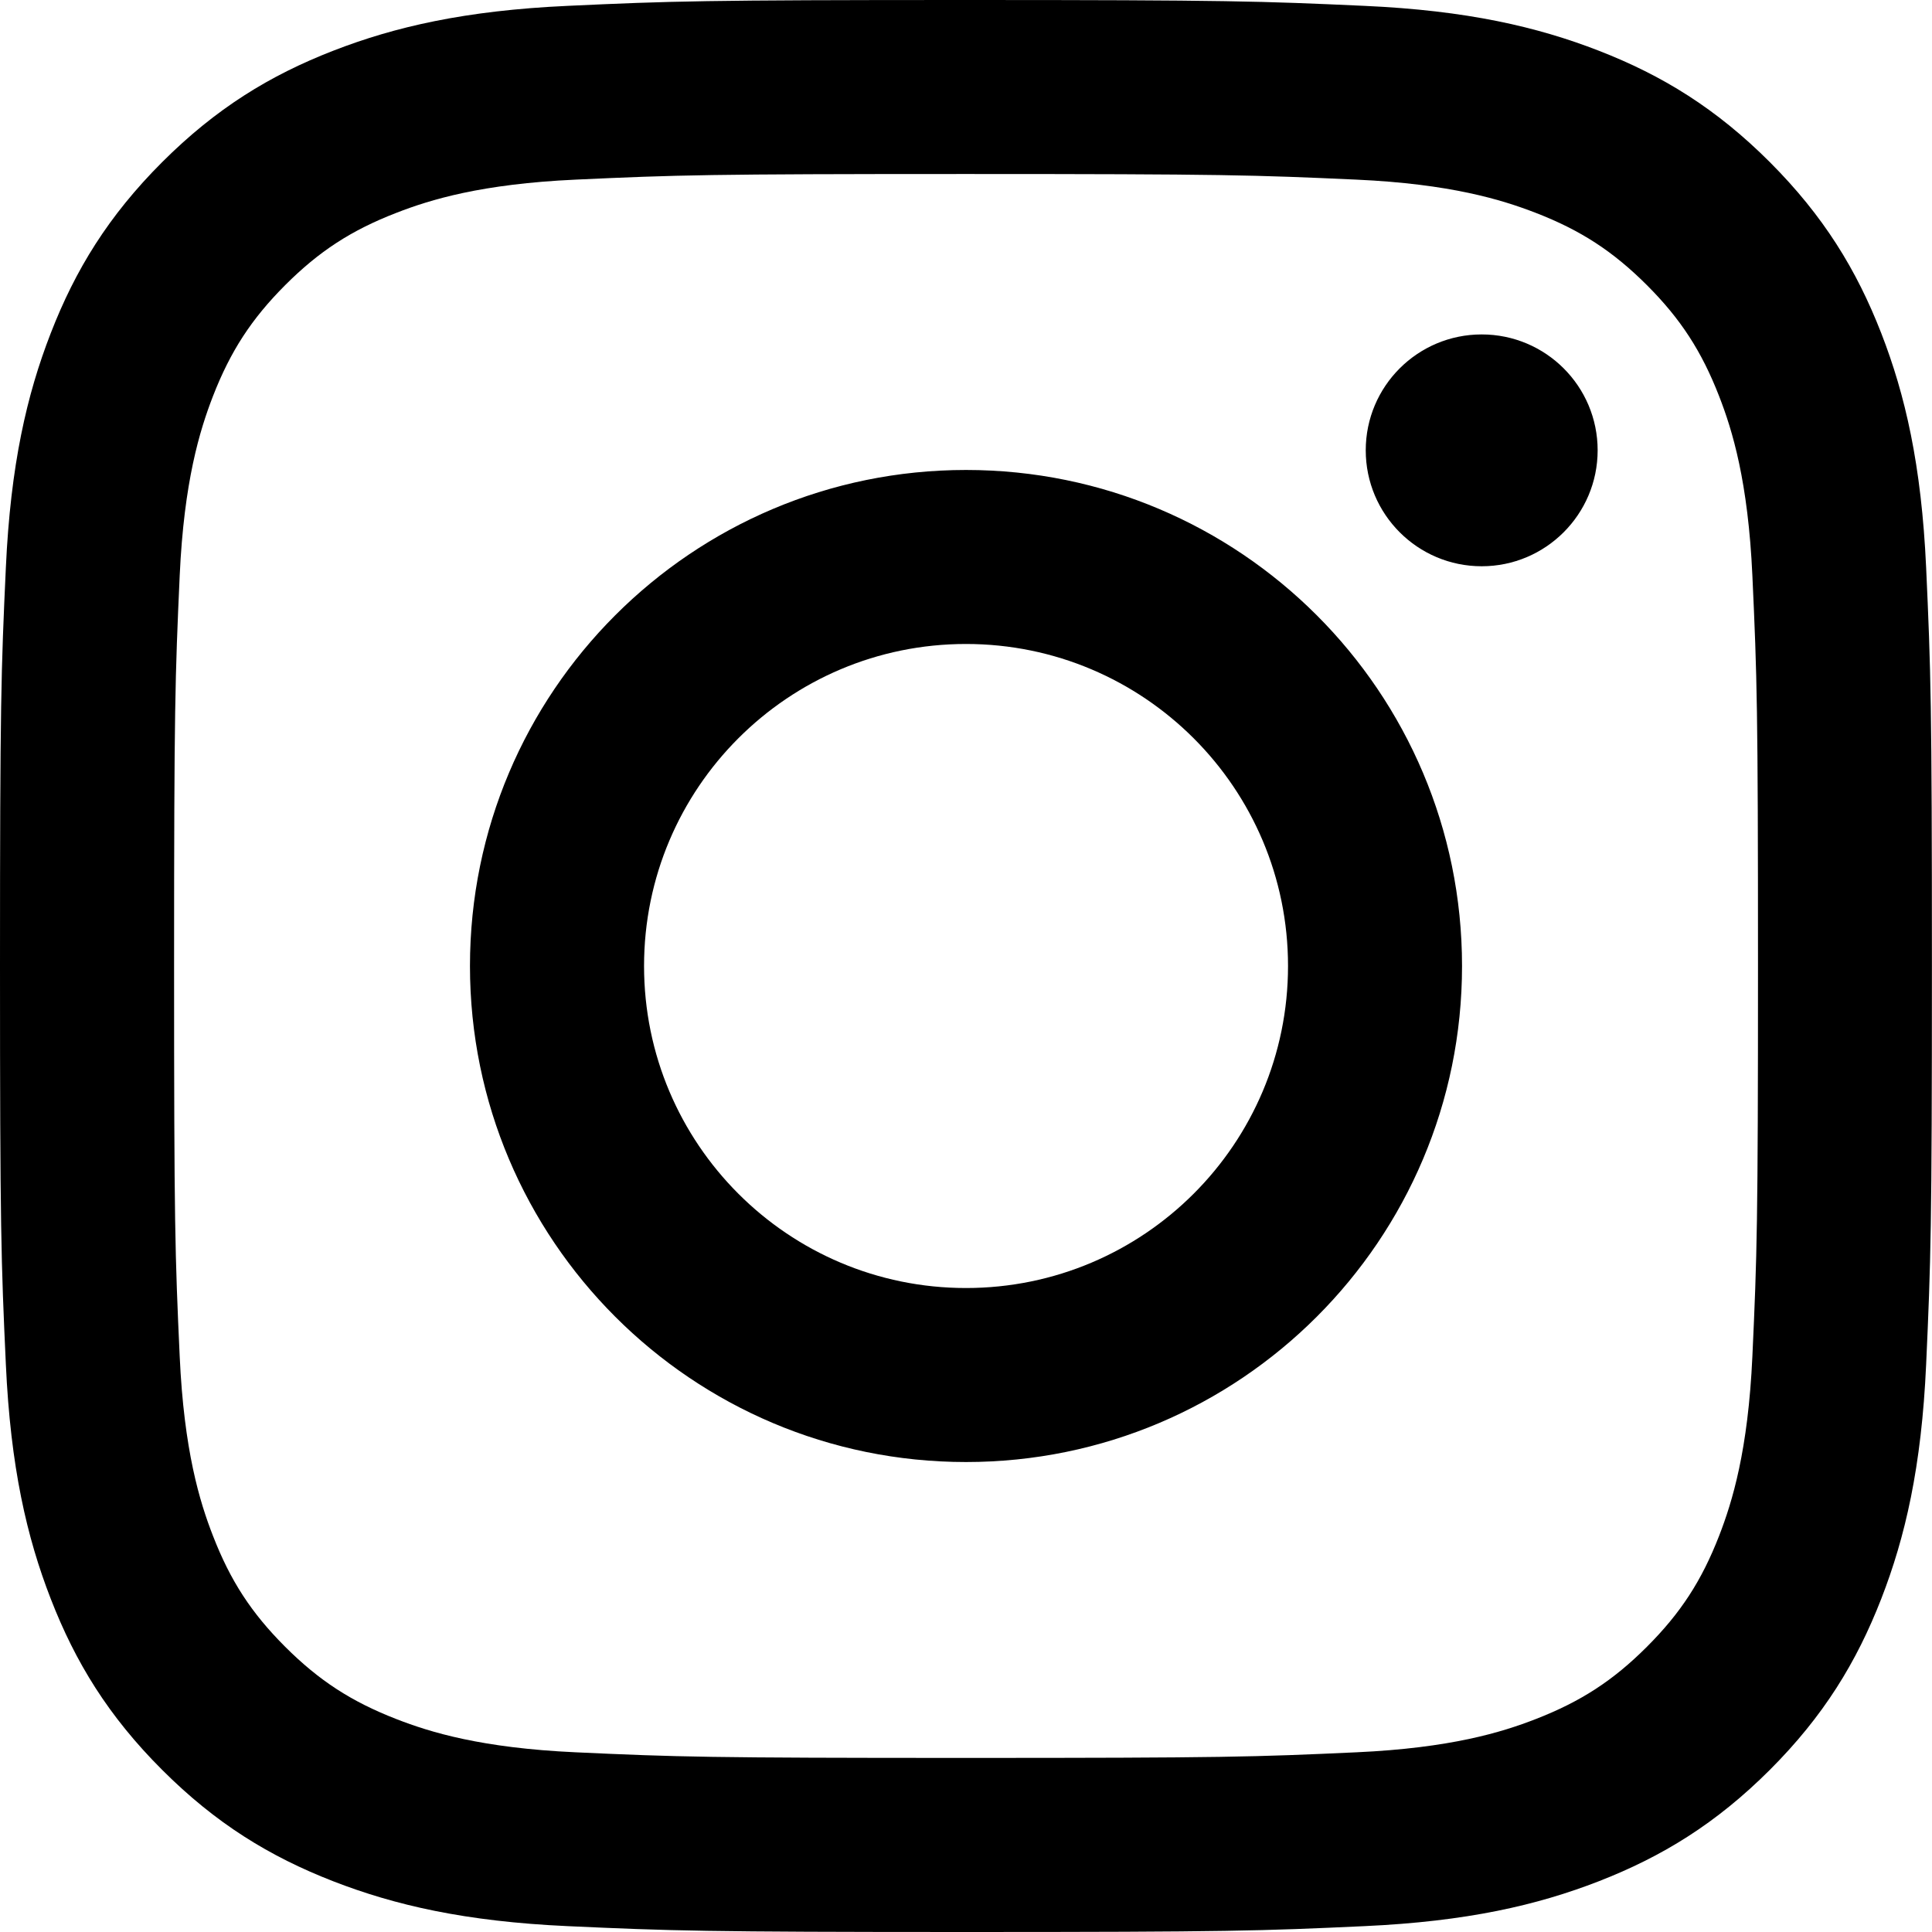
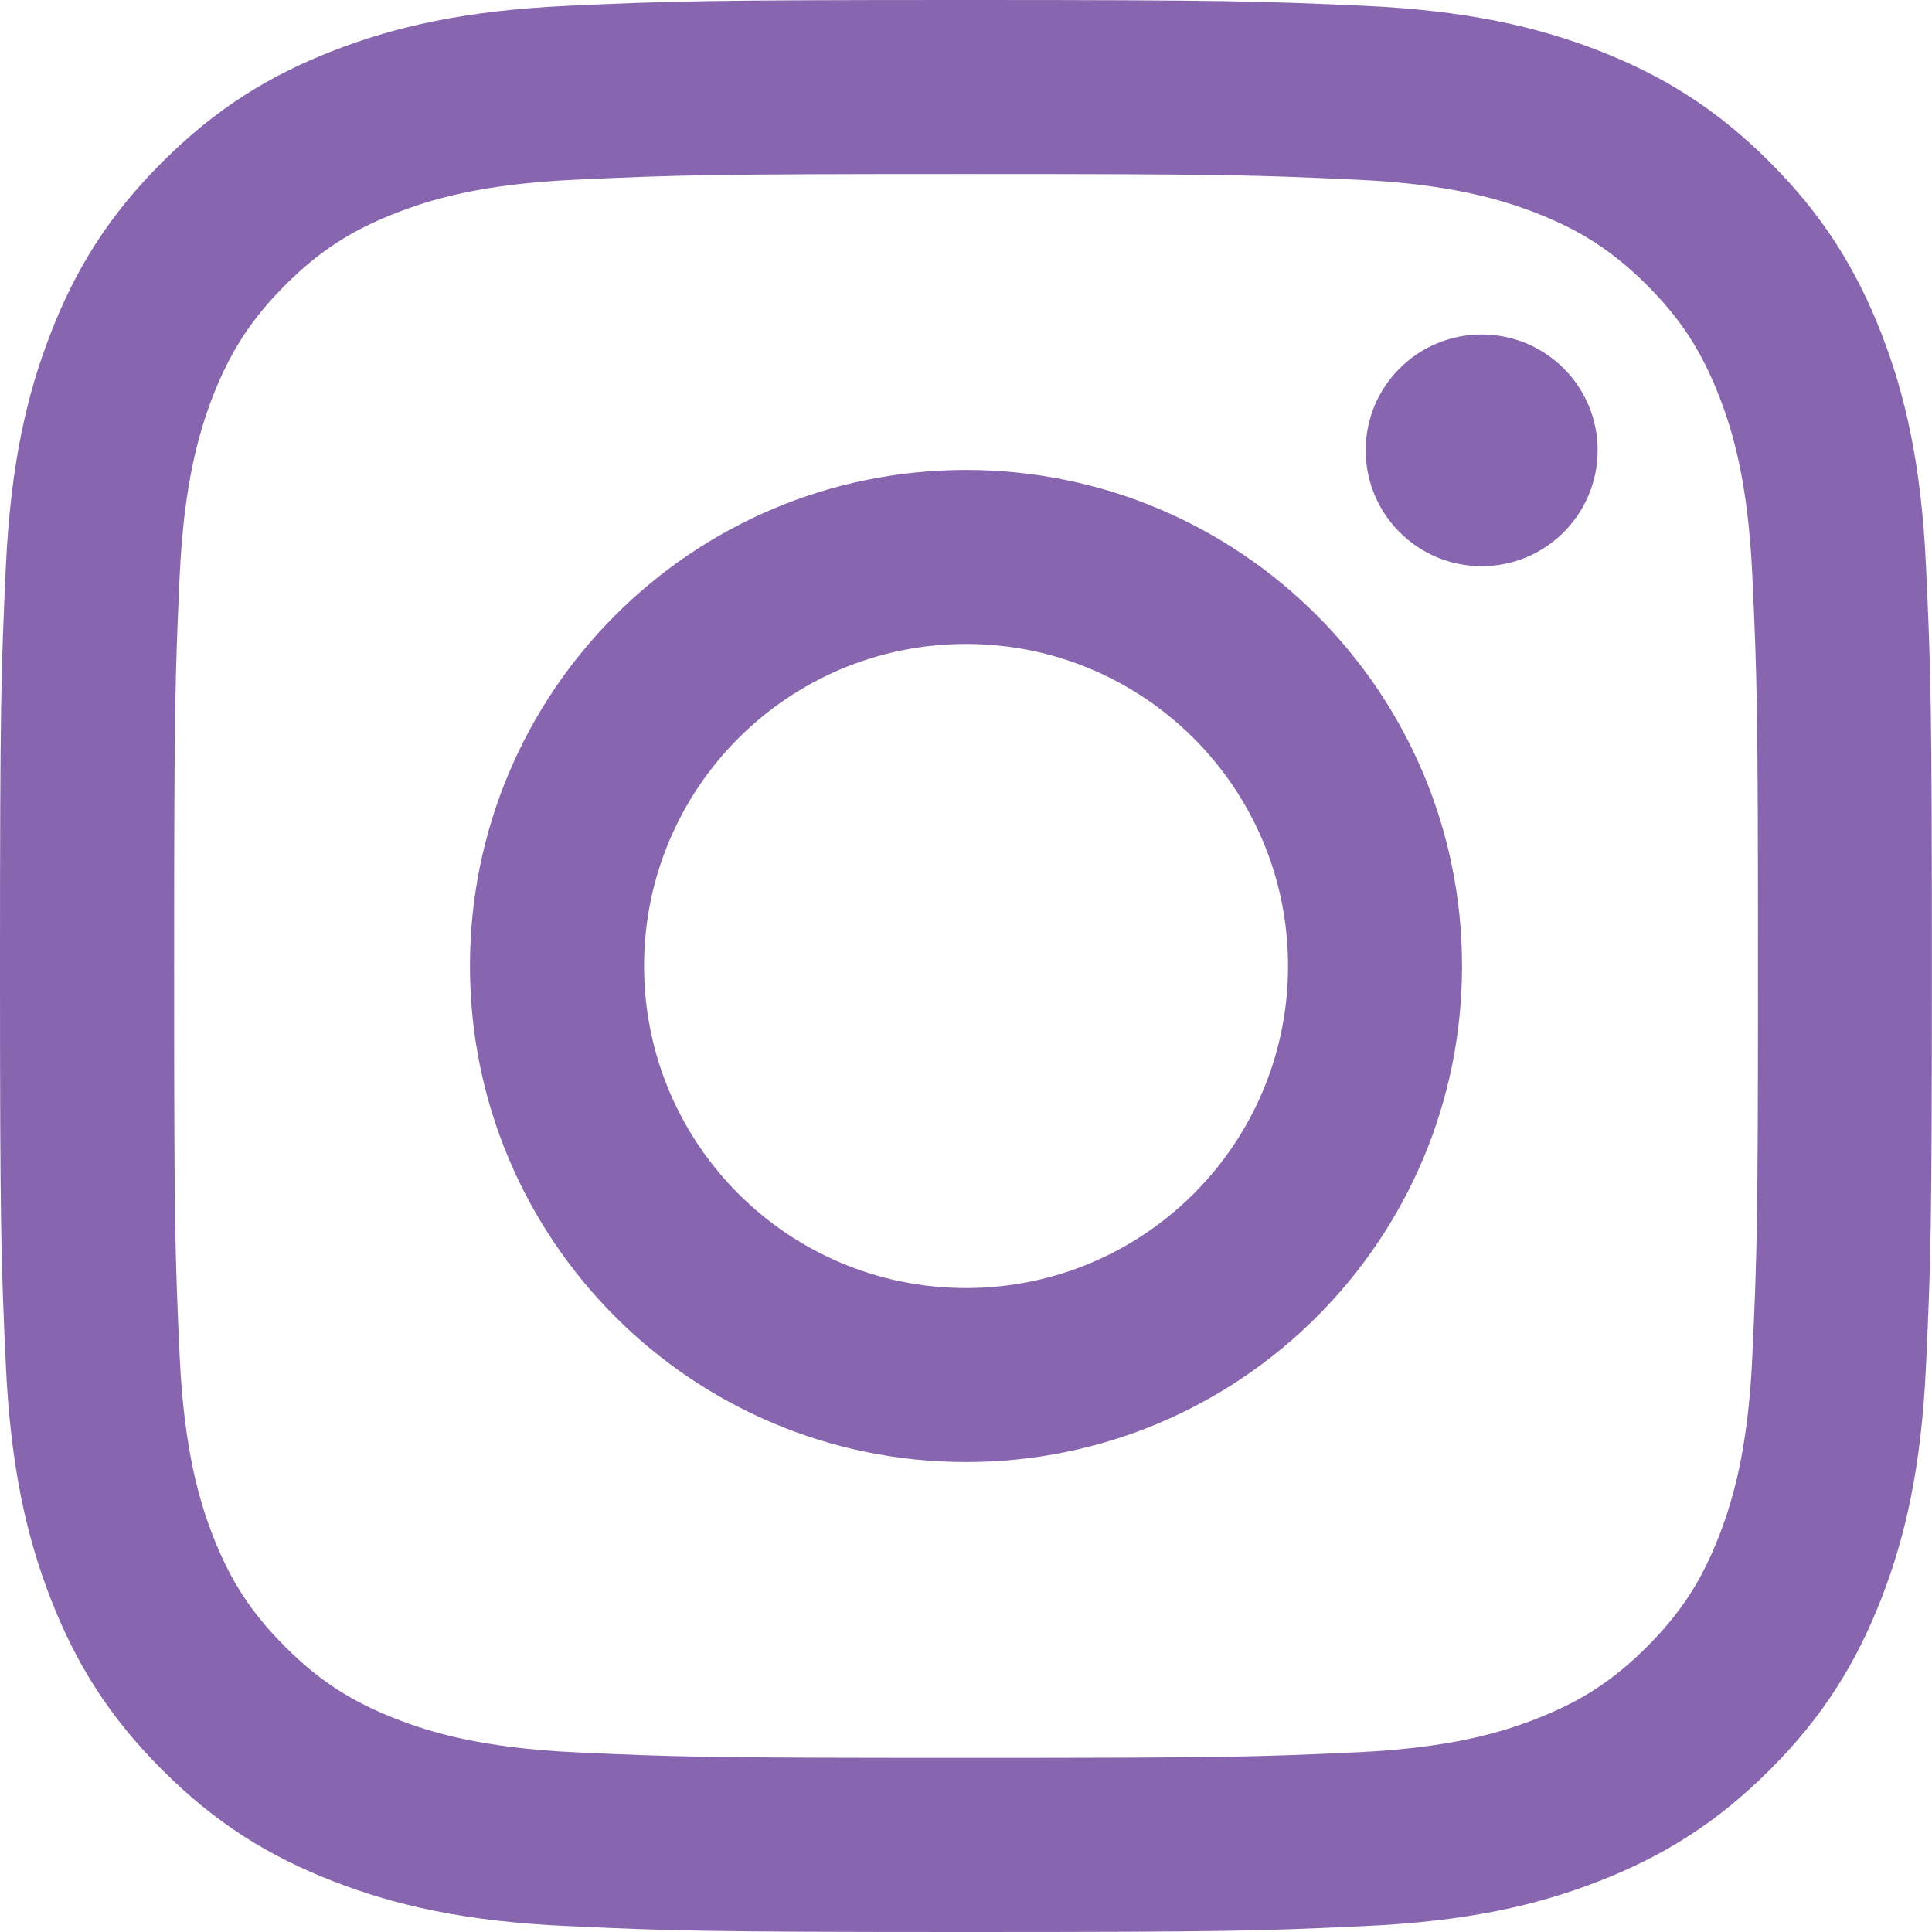
- <svg xmlns="http://www.w3.org/2000/svg" viewBox="0 0 2476 2476" width="2500" height="2500">
-   <path d="M825.4 1238c0-227.9 184.7-412.7 412.6-412.7 227.9 0 412.7 184.8 412.7 412.7 0 227.9-184.8 412.7-412.7 412.7-227.9 0-412.6-184.8-412.6-412.7m-223.1 0c0 351.1 284.6 635.7 635.7 635.7s635.7-284.6 635.7-635.7-284.6-635.7-635.7-635.7S602.3 886.9 602.3 1238m1148-660.9c0 82 66.5 148.6 148.6 148.6 82 0 148.6-66.6 148.6-148.6s-66.5-148.5-148.6-148.5-148.6 66.5-148.6 148.5M737.8 2245.7c-120.7-5.5-186.3-25.6-229.9-42.6-57.8-22.5-99-49.3-142.4-92.6-43.3-43.3-70.2-84.5-92.6-142.3-17-43.6-37.1-109.2-42.6-229.9-6-130.5-7.2-169.7-7.2-500.3s1.3-369.7 7.2-500.3c5.5-120.7 25.7-186.2 42.6-229.9 22.5-57.8 49.3-99 92.6-142.4 43.3-43.3 84.5-70.2 142.4-92.6 43.6-17 109.2-37.1 229.9-42.6 130.5-6 169.7-7.2 500.2-7.2 330.6 0 369.7 1.3 500.3 7.2 120.7 5.5 186.2 25.7 229.9 42.6 57.8 22.4 99 49.3 142.4 92.6 43.3 43.3 70.1 84.6 92.6 142.4 17 43.6 37.1 109.2 42.6 229.9 6 130.6 7.2 169.7 7.2 500.3 0 330.5-1.2 369.7-7.2 500.3-5.5 120.7-25.7 186.3-42.6 229.9-22.5 57.8-49.3 99-92.6 142.3-43.3 43.3-84.6 70.1-142.4 92.6-43.6 17-109.2 37.1-229.9 42.6-130.5 6-169.7 7.2-500.3 7.2-330.5 0-369.7-1.2-500.2-7.2M727.6 7.5c-131.8 6-221.8 26.9-300.5 57.5-81.4 31.6-150.4 74-219.3 142.8C139 276.6 96.6 345.6 65 427.1 34.4 505.8 13.5 595.8 7.5 727.6 1.4 859.6 0 901.8 0 1238s1.4 378.4 7.5 510.4c6 131.8 26.9 221.8 57.5 300.5 31.6 81.4 73.9 150.5 142.8 219.3 68.8 68.8 137.8 111.1 219.3 142.8 78.8 30.6 168.7 51.5 300.5 57.5 132.1 6 174.2 7.5 510.4 7.5 336.3 0 378.4-1.4 510.4-7.5 131.8-6 221.8-26.9 300.5-57.5 81.4-31.7 150.4-74 219.3-142.8 68.8-68.8 111.1-137.9 142.8-219.3 30.6-78.7 51.6-168.7 57.5-300.5 6-132.1 7.4-174.2 7.4-510.4s-1.4-378.4-7.4-510.4c-6-131.8-26.9-221.8-57.5-300.5-31.7-81.4-74-150.4-142.8-219.3C2199.4 139 2130.3 96.6 2049 65c-78.8-30.6-168.8-51.6-300.5-57.5-132-6-174.2-7.5-510.4-7.5-336.3 0-378.4 1.4-510.5 7.5" />
+ <svg xmlns="http://www.w3.org/2000/svg" width="16" height="16" viewBox="0 0 16 16" fill="none">
+   <path d="M5.334 8C5.334 6.527 6.527 5.333 8 5.333C9.473 5.333 10.667 6.527 10.667 8C10.667 9.473 9.473 10.667 8 10.667C6.527 10.667 5.334 9.473 5.334 8ZM3.892 8C3.892 10.269 5.731 12.108 8 12.108C10.269 12.108 12.108 10.269 12.108 8C12.108 5.731 10.269 3.892 8 3.892C5.731 3.892 3.892 5.731 3.892 8ZM11.31 3.729C11.31 4.259 11.74 4.689 12.271 4.689C12.801 4.689 13.231 4.259 13.231 3.729C13.231 3.199 12.801 2.77 12.271 2.77C11.74 2.77 11.31 3.199 11.31 3.729ZM4.768 14.512C3.988 14.476 3.564 14.346 3.282 14.236C2.909 14.091 2.642 13.918 2.362 13.638C2.082 13.358 1.908 13.092 1.763 12.719C1.654 12.437 1.524 12.013 1.488 11.233C1.449 10.39 1.442 10.136 1.442 8C1.442 5.864 1.45 5.611 1.488 4.767C1.524 3.987 1.654 3.564 1.763 3.281C1.909 2.908 2.082 2.642 2.362 2.361C2.642 2.081 2.908 1.908 3.282 1.763C3.564 1.653 3.988 1.523 4.768 1.488C5.611 1.449 5.864 1.441 8 1.441C10.136 1.441 10.389 1.449 11.233 1.488C12.013 1.523 12.436 1.654 12.719 1.763C13.092 1.908 13.358 2.081 13.639 2.361C13.919 2.641 14.092 2.908 14.237 3.281C14.347 3.563 14.477 3.987 14.512 4.767C14.551 5.611 14.559 5.864 14.559 8C14.559 10.136 14.551 10.389 14.512 11.233C14.477 12.013 14.346 12.437 14.237 12.719C14.092 13.092 13.919 13.358 13.639 13.638C13.359 13.918 13.092 14.091 12.719 14.236C12.437 14.346 12.013 14.476 11.233 14.512C10.39 14.551 10.136 14.558 8 14.558C5.864 14.558 5.611 14.551 4.768 14.512ZM4.702 0.048C3.85 0.087 3.268 0.222 2.76 0.42C2.234 0.624 1.788 0.898 1.343 1.343C0.898 1.787 0.624 2.233 0.42 2.76C0.222 3.268 0.087 3.85 0.048 4.702C0.009 5.555 0 5.827 0 8C0 10.172 0.009 10.445 0.048 11.298C0.087 12.15 0.222 12.732 0.42 13.24C0.624 13.766 0.898 14.213 1.343 14.657C1.787 15.102 2.233 15.375 2.76 15.58C3.269 15.778 3.85 15.913 4.702 15.951C5.555 15.99 5.827 16 8 16C10.173 16 10.445 15.991 11.298 15.951C12.15 15.913 12.732 15.778 13.24 15.58C13.766 15.375 14.212 15.102 14.657 14.657C15.102 14.213 15.375 13.766 15.58 13.24C15.778 12.732 15.913 12.15 15.951 11.298C15.99 10.445 15.999 10.172 15.999 8C15.999 5.827 15.99 5.555 15.951 4.702C15.913 3.85 15.778 3.268 15.58 2.76C15.375 2.234 15.102 1.788 14.657 1.343C14.213 0.898 13.766 0.624 13.241 0.42C12.732 0.222 12.15 0.087 11.299 0.048C10.446 0.01 10.173 0 8.001 0C5.827 0 5.555 0.009 4.702 0.048Z" fill="#8765AF" />
</svg>
